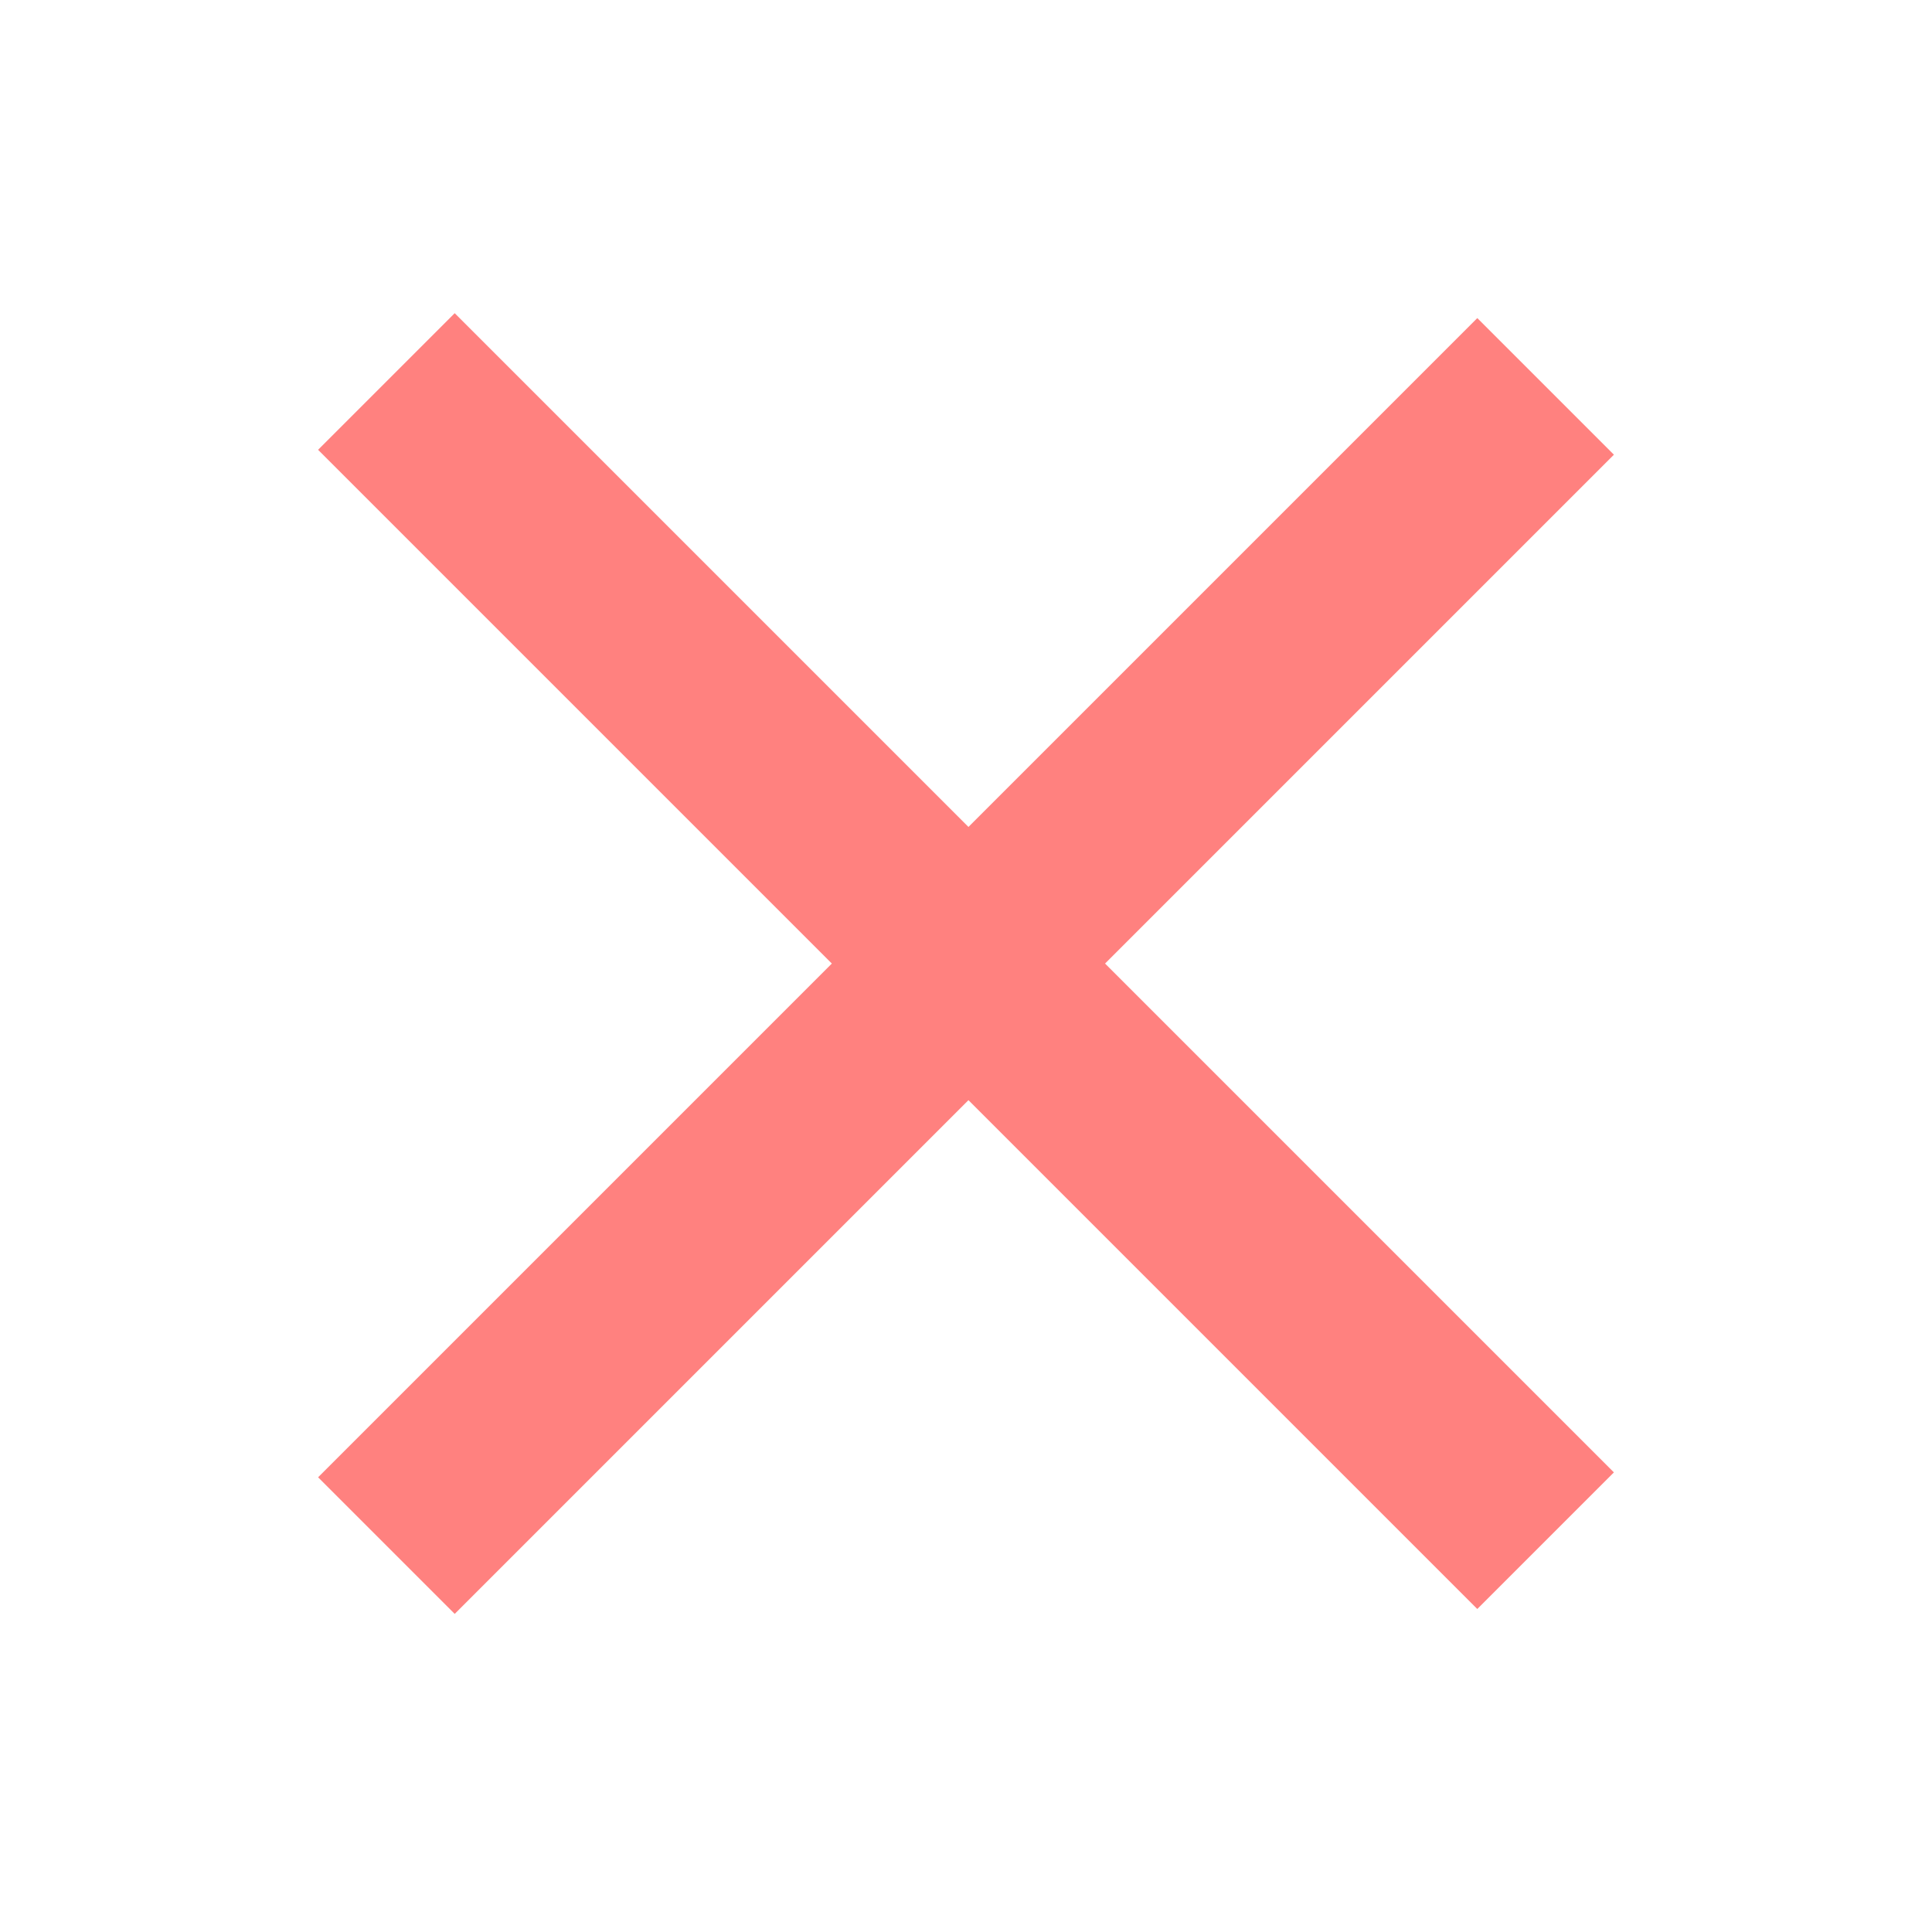
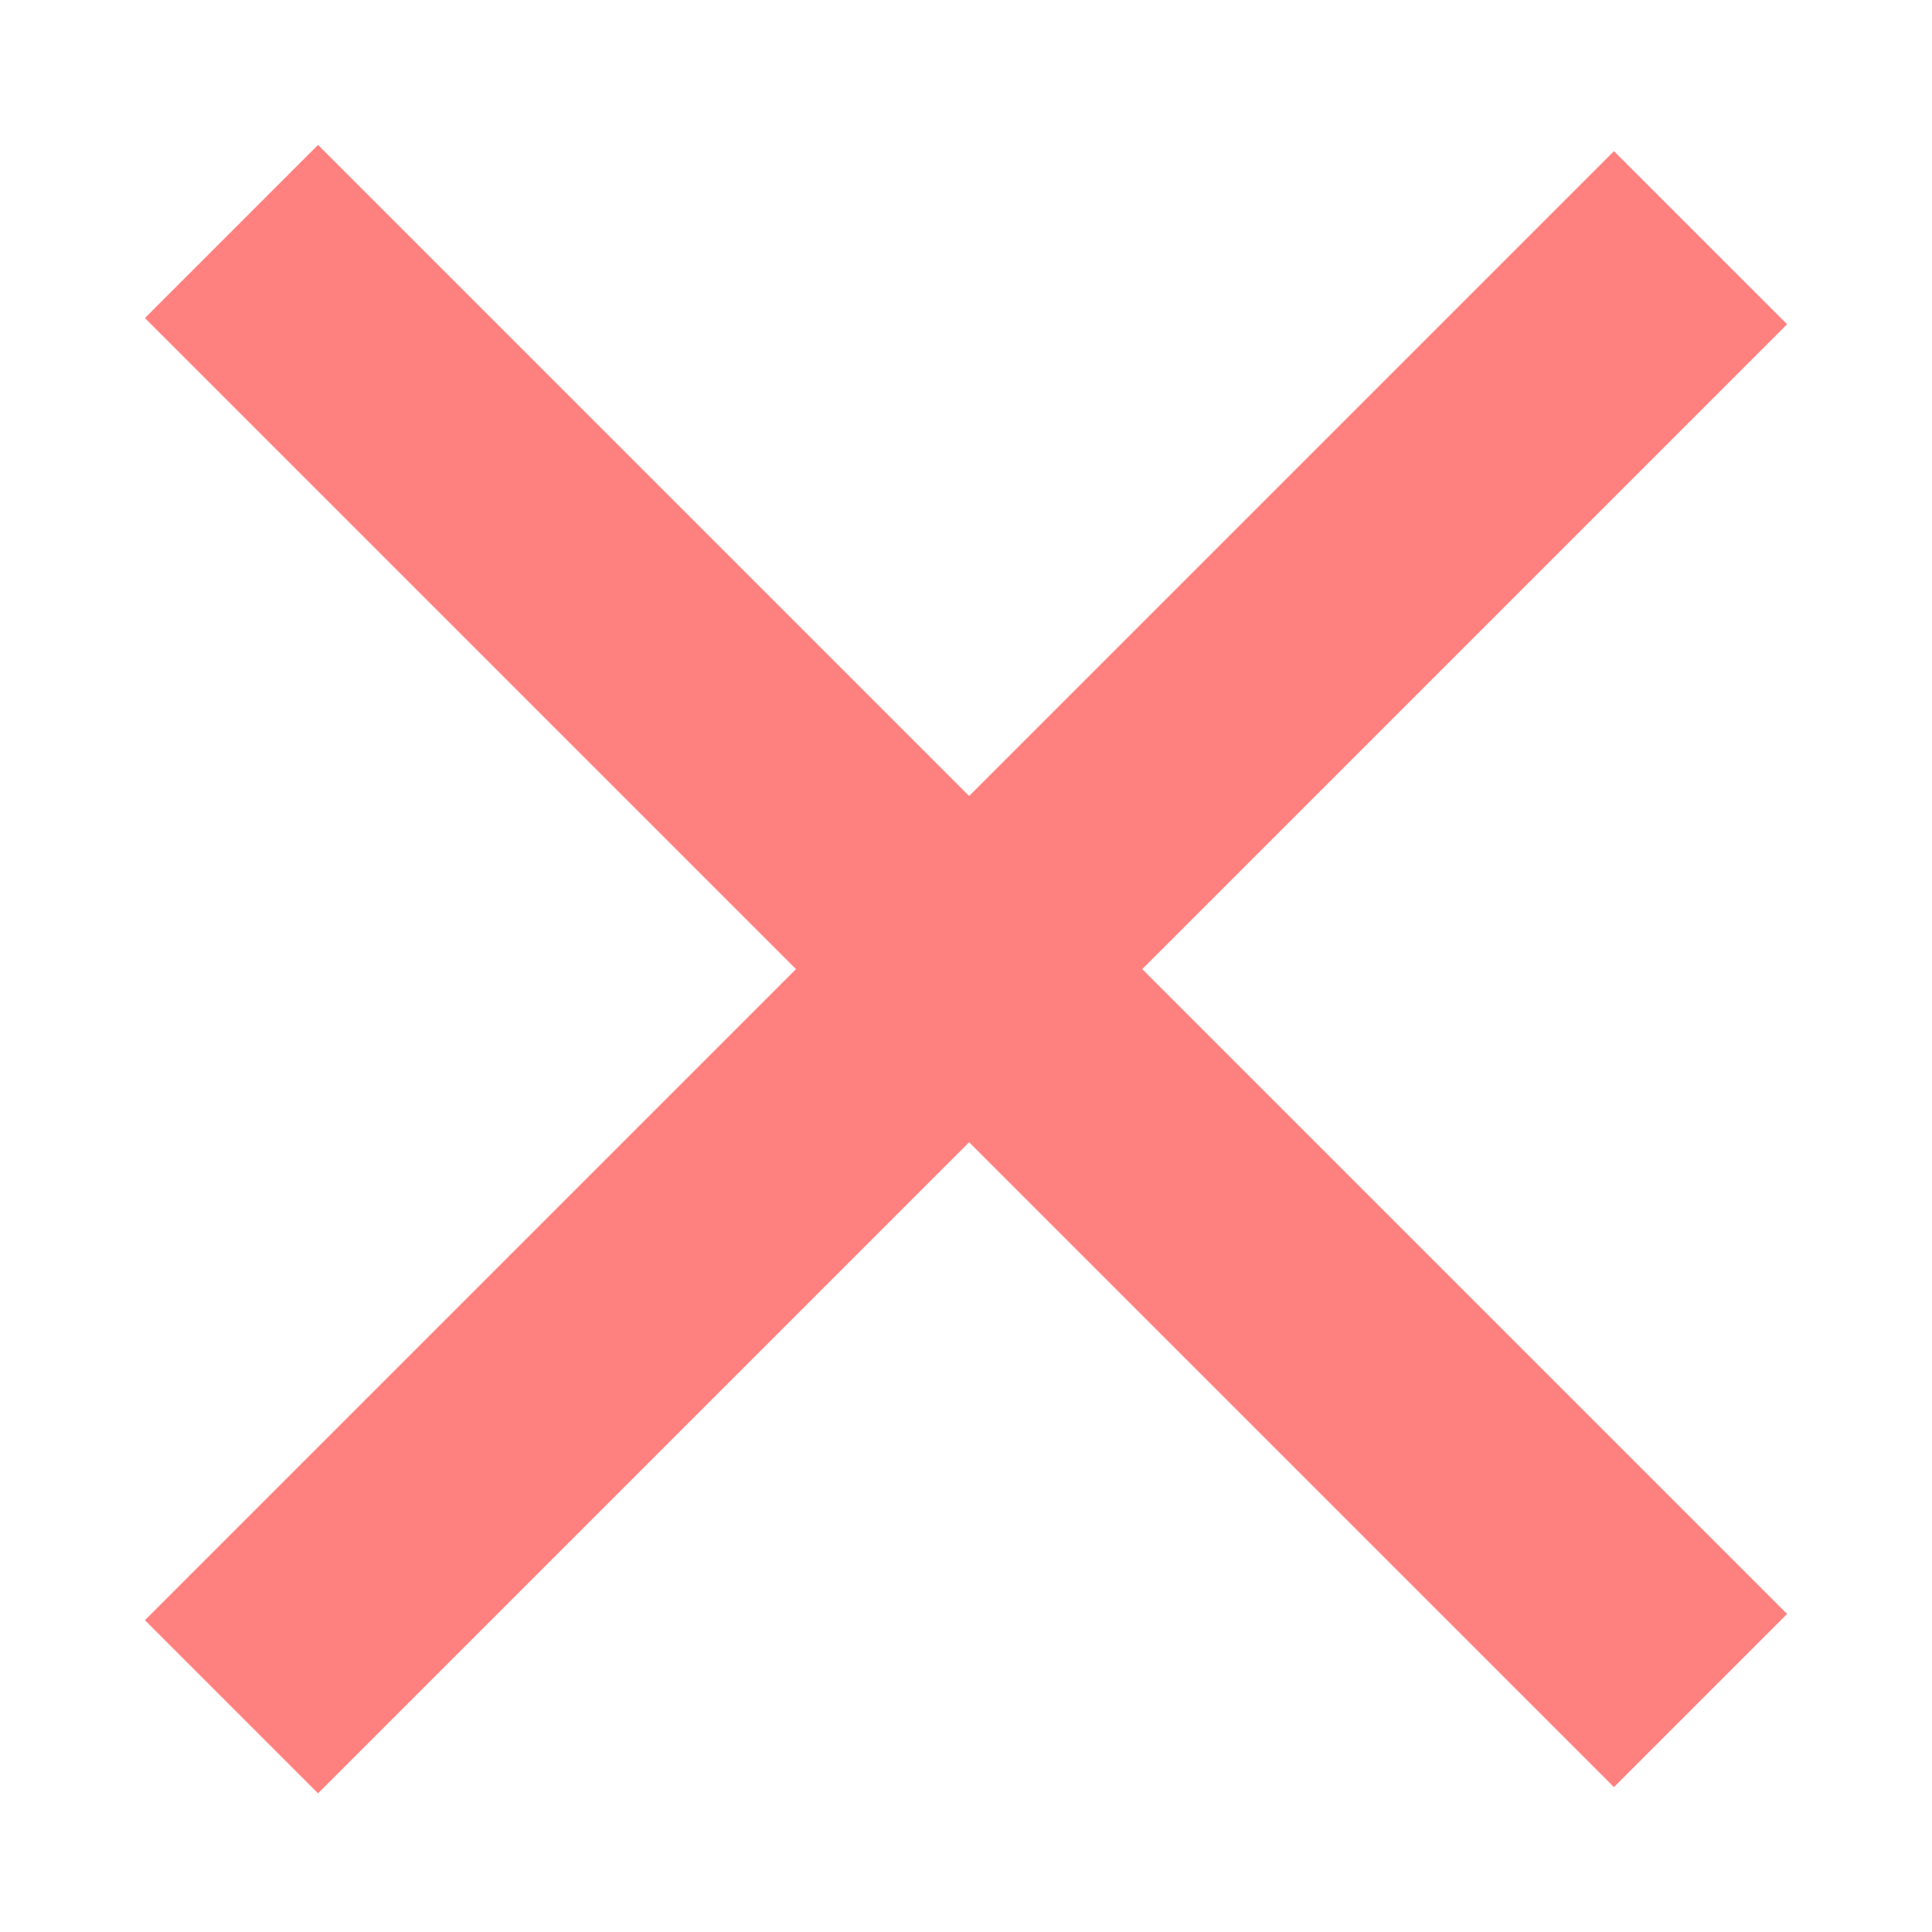
- <svg xmlns="http://www.w3.org/2000/svg" width="100" height="100">
-   <g id="Layer_1">
+ <svg xmlns="http://www.w3.org/2000/svg" width="100" height="100" version="1.1" id="svg8">
+   <defs id="defs12" />
+   <g id="Layer_1" transform="matrix(1.267312,0,0,1.267312,-13.36562,-13.04397)">
    <g opacity="0.5" stroke-width="10" id="svg_11">
-       <line stroke-width="10" stroke="#ff0400" stroke-linecap="undefined" stroke-linejoin="undefined" id="svg_3" y2="20" x2="80" y1="80" x1="20" opacity="undefined" fill-opacity="0" fill="#CC7C65" />
-       <line transform="rotate(90 50,49.74619) " stroke-width="10" stroke="#ff0400" stroke-linecap="undefined" stroke-linejoin="undefined" id="svg_10" y2="19.746" x2="80" y1="79.746" x1="20" opacity="undefined" fill-opacity="0" fill="#CC7C65" />
+       <line stroke-width="10" stroke="#ff0400" stroke-linecap="undefined" stroke-linejoin="undefined" id="svg_3" y2="20" x2="80" y1="80" x1="20" opacity="undefined" fill-opacity="0" fill="#cc7c65" />
+       <line transform="rotate(90,50,49.74619)" stroke-width="10" stroke="#ff0400" stroke-linecap="undefined" stroke-linejoin="undefined" id="svg_10" y2="19.746" x2="80" y1="79.746" x1="20" opacity="undefined" fill-opacity="0" fill="#cc7c65" />
    </g>
  </g>
</svg>
